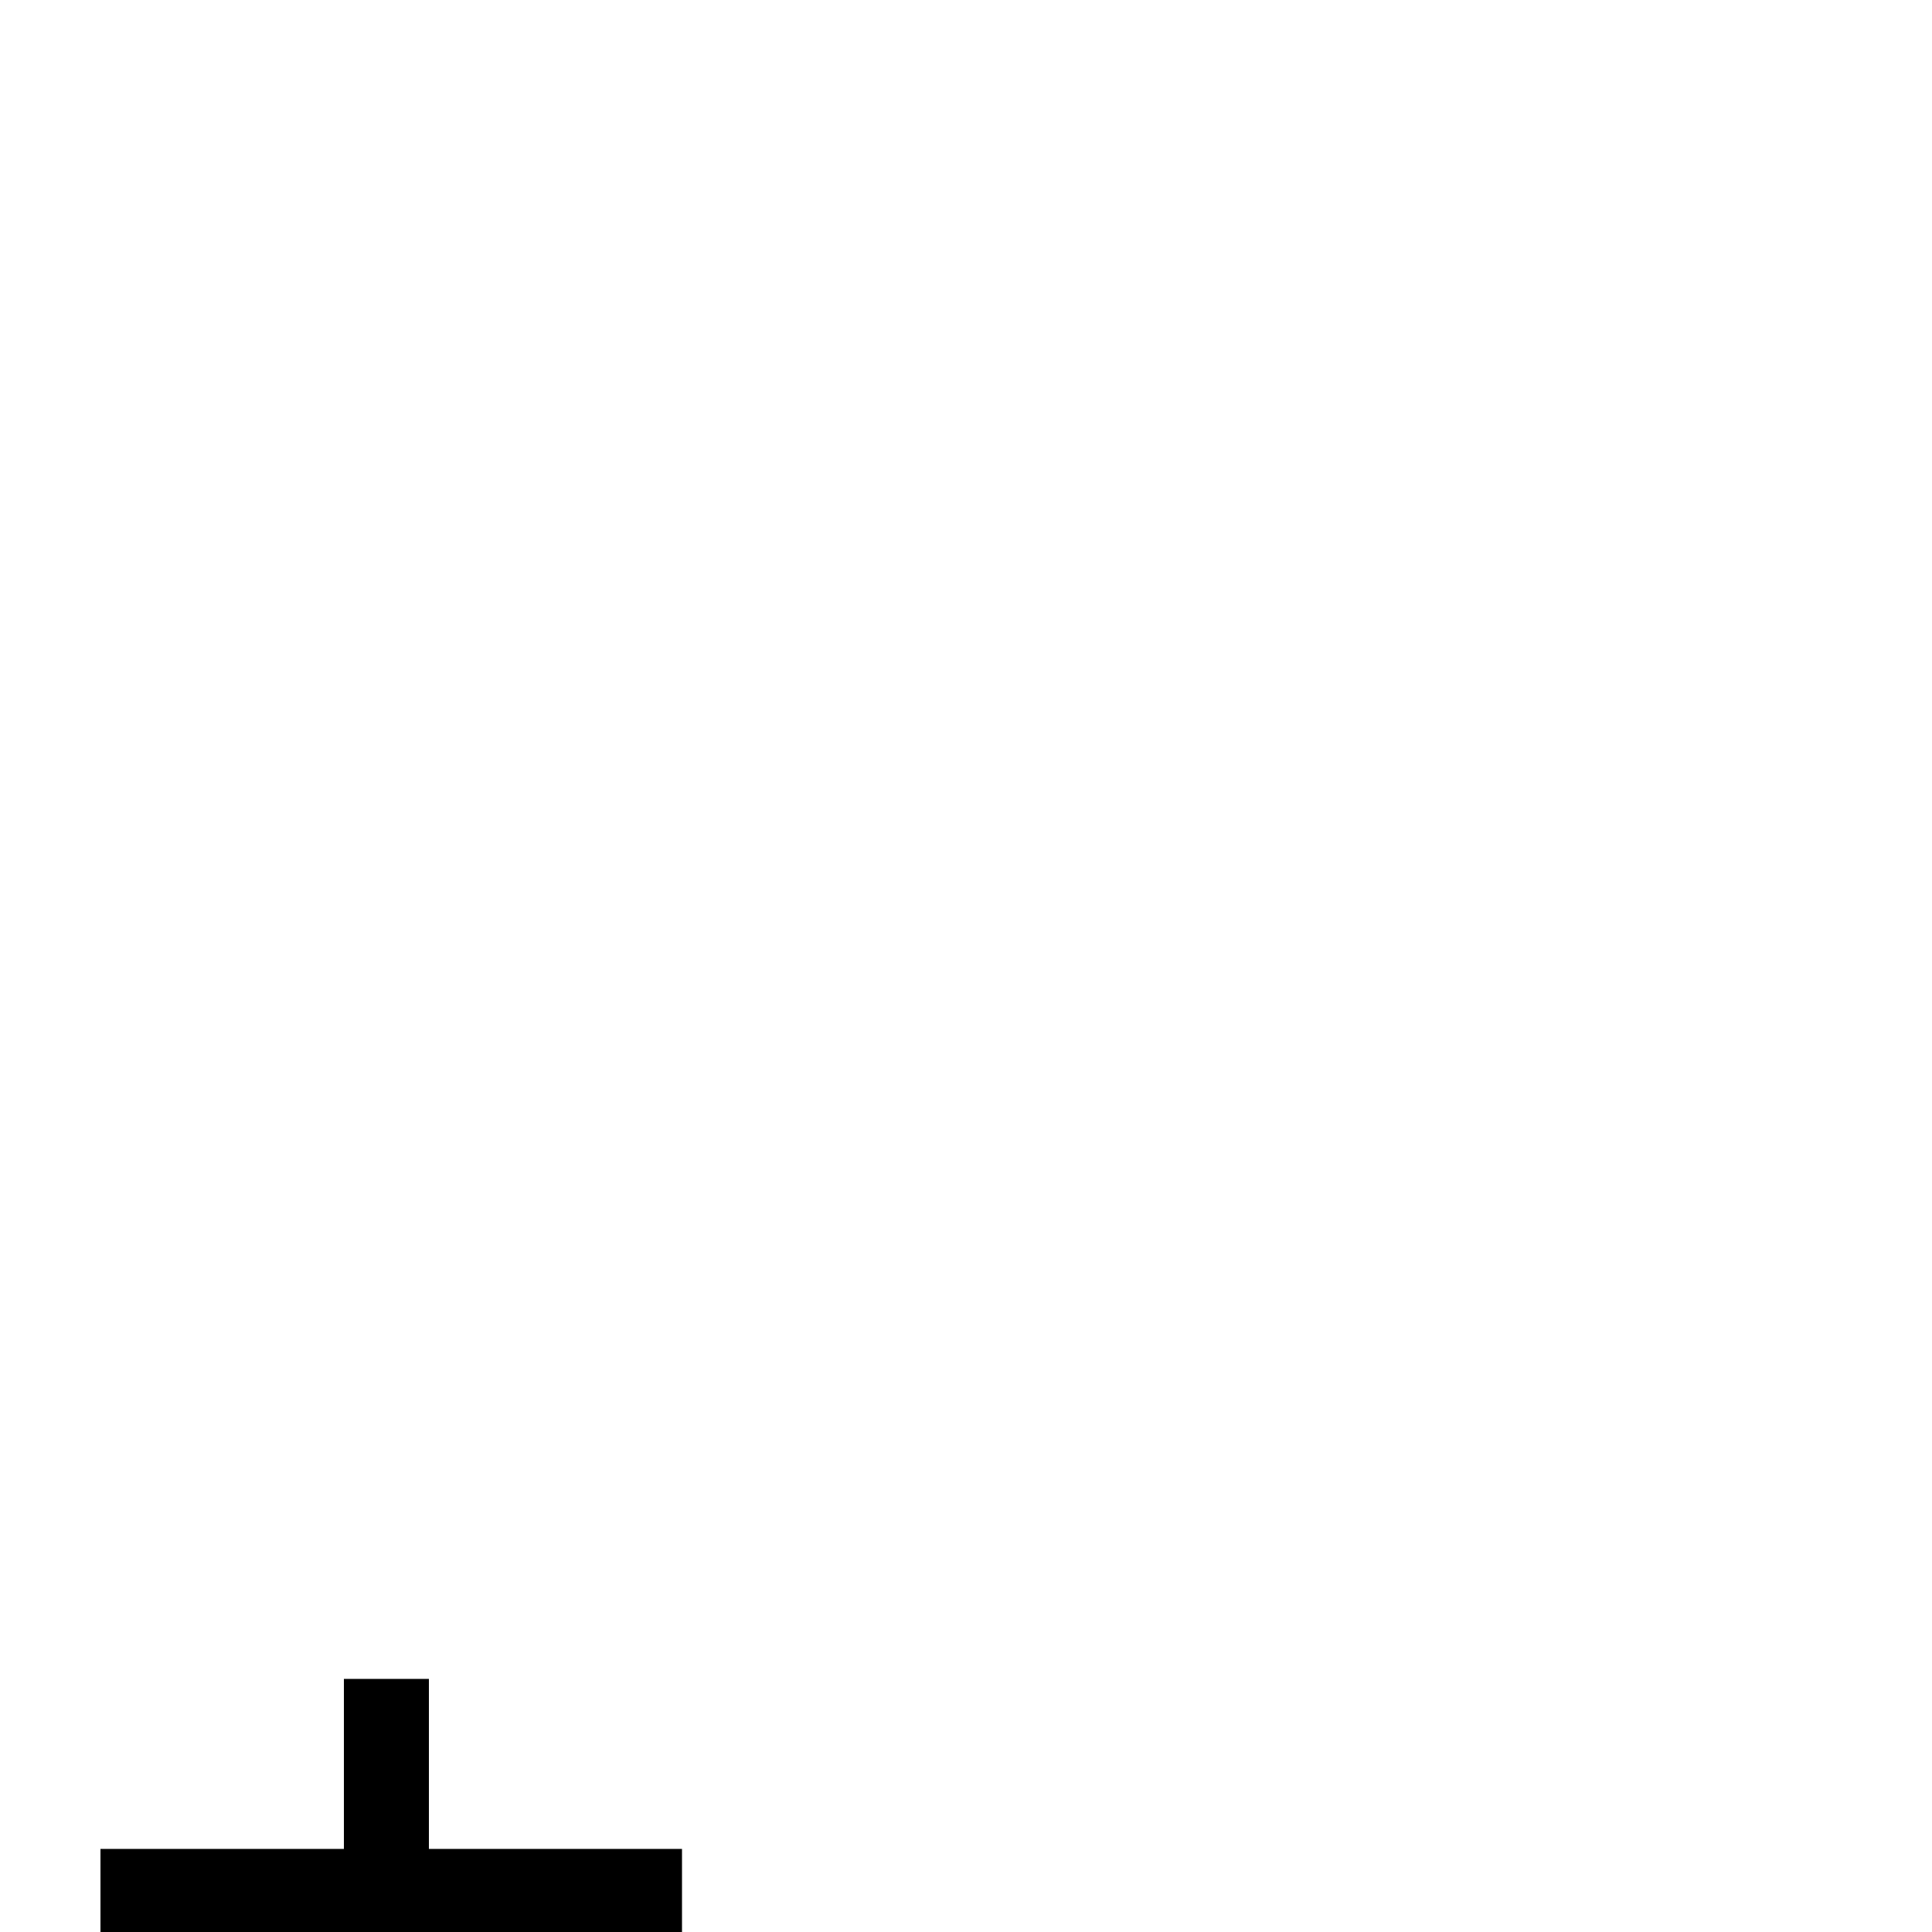
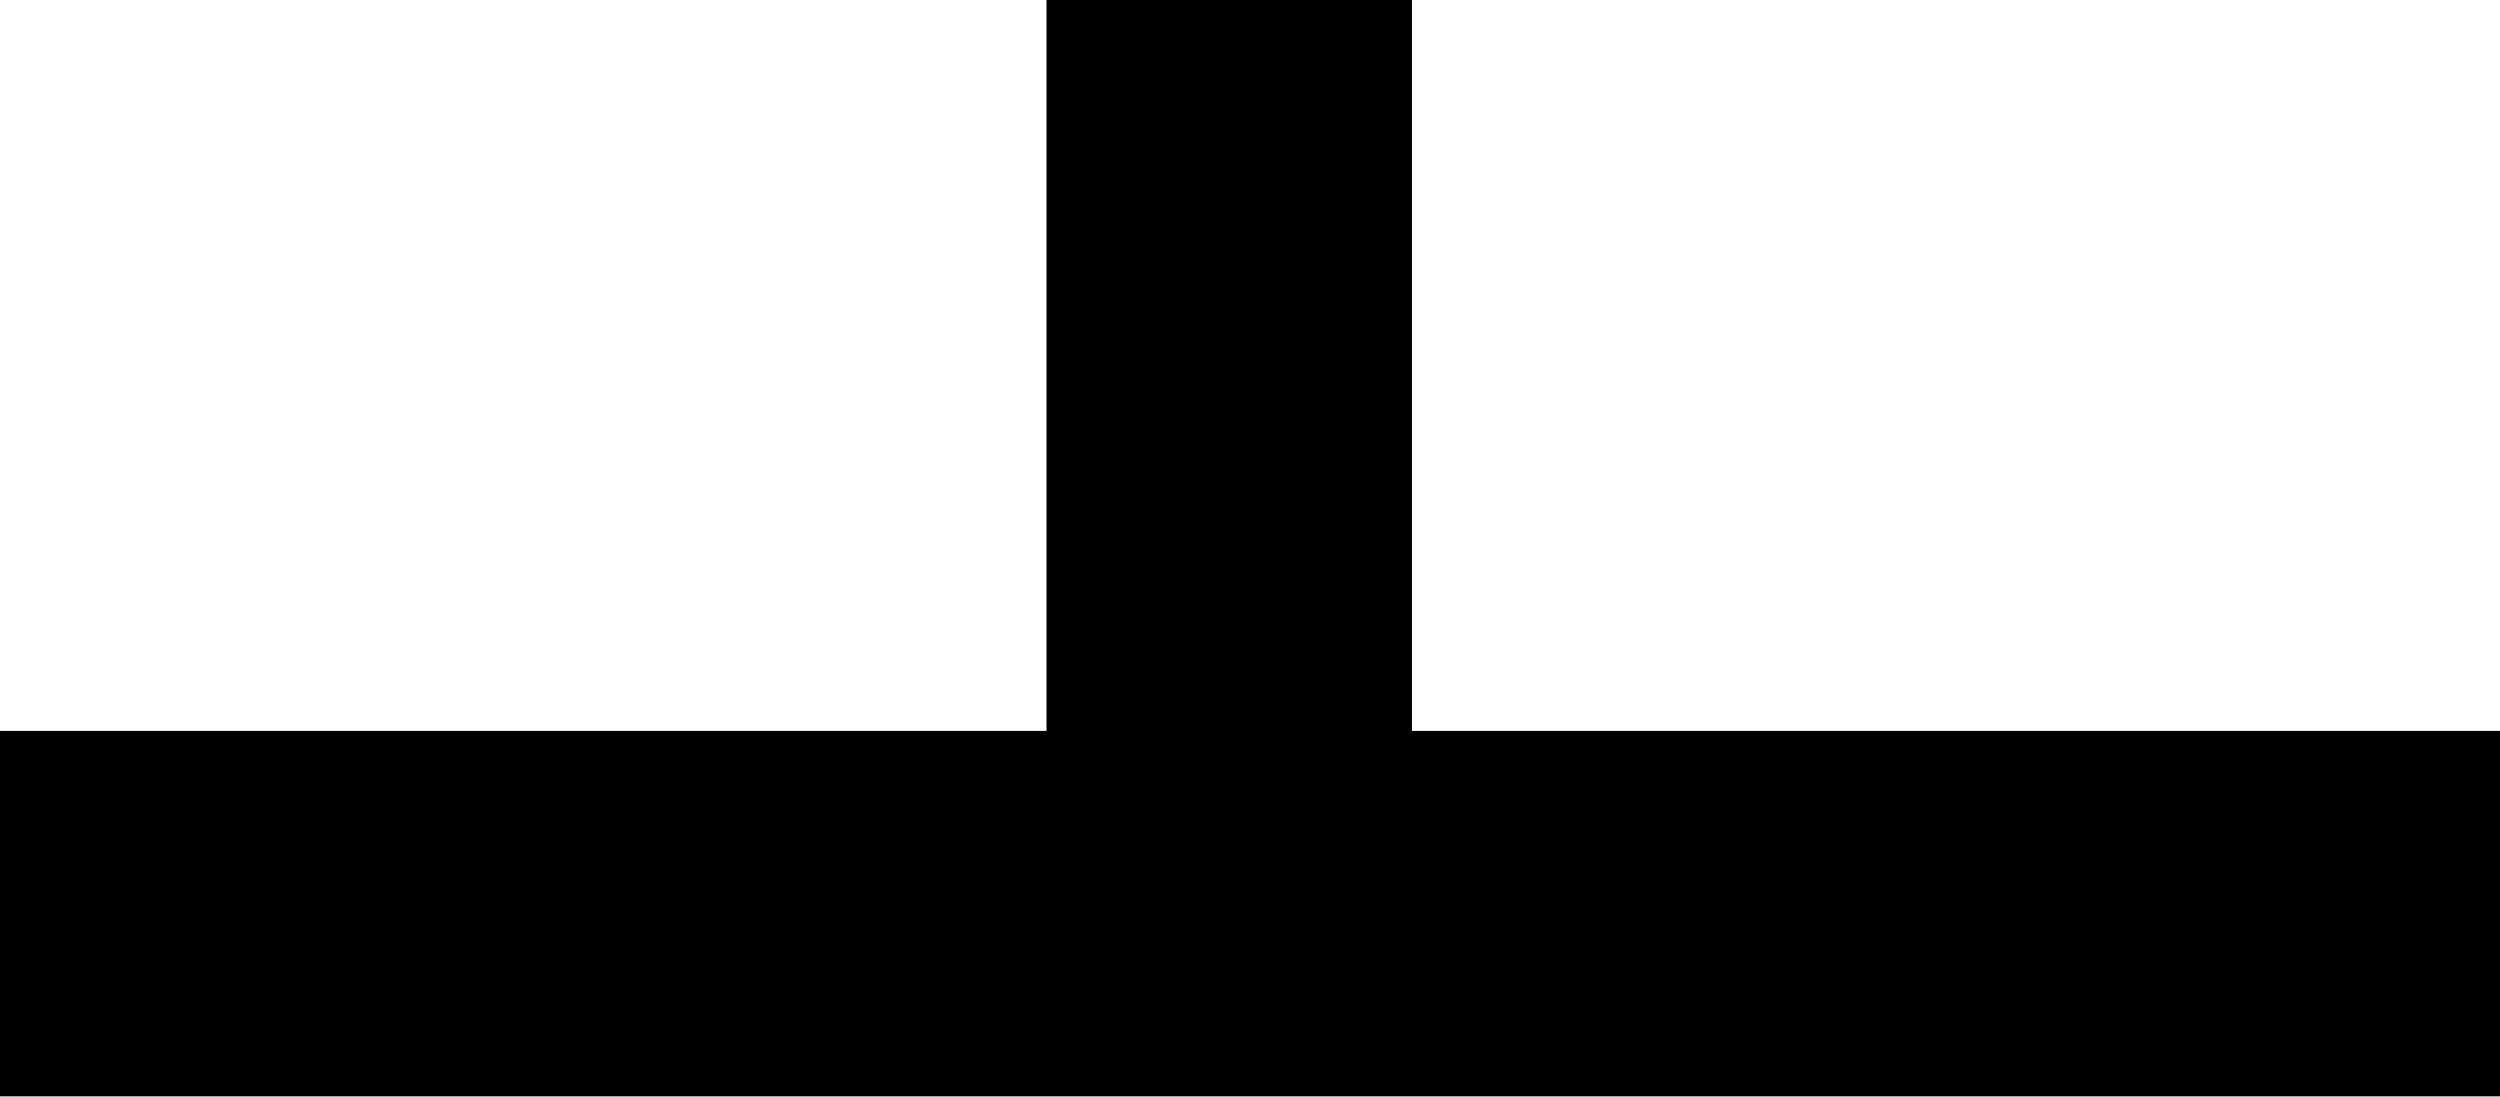
- <svg xmlns="http://www.w3.org/2000/svg" version="1.1" width="100" height="100" viewBox="0 -200 1000 1000" id="svg3049">
+ <svg xmlns="http://www.w3.org/2000/svg" version="1.1" width="30.1" height="13.2" viewBox="0 -200 301 132" id="svg3049">
  <defs id="defs3057" />
-   <g transform="matrix(1,0,0,-1,0,800)" id="g3051">
+   <g transform="matrix(1,0,0,-1,-52,-69)" id="g3051">
    <path d="m 178,43 v 88 h 44 V 43 H 353 V -1 H 52 v 44 h 126 z" id="path3053" style="fill:currentColor" />
  </g>
</svg>
